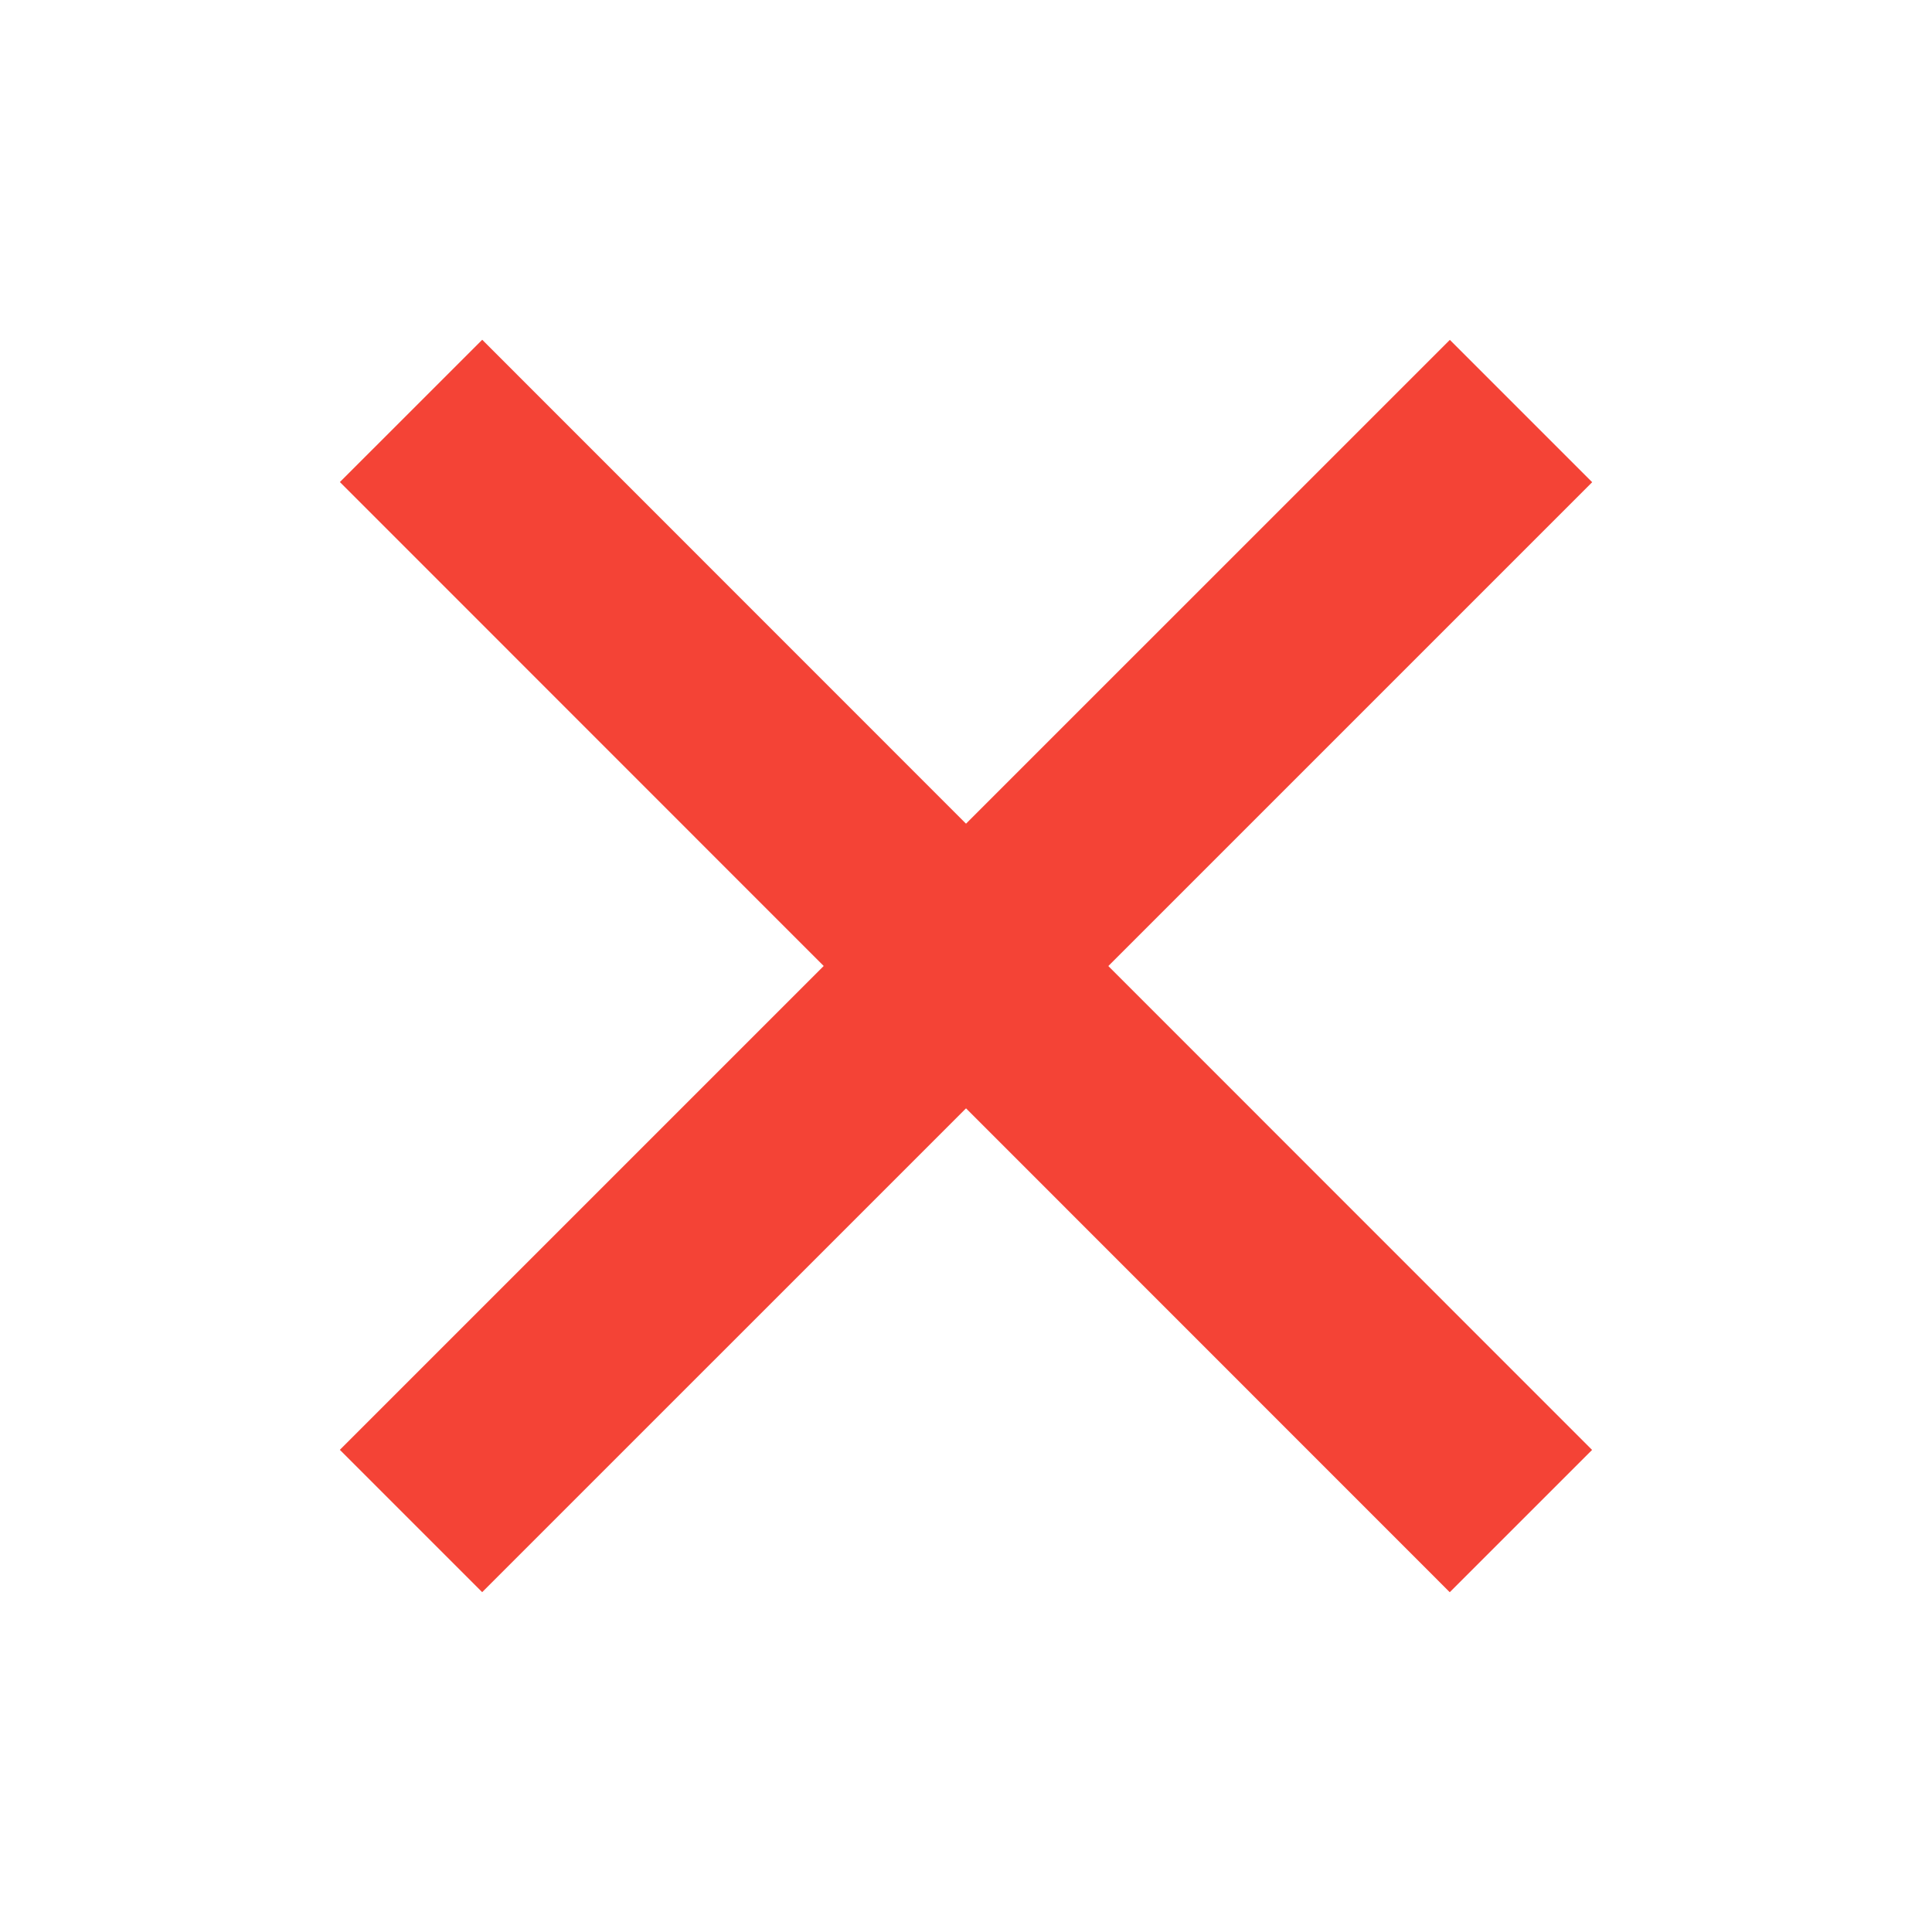
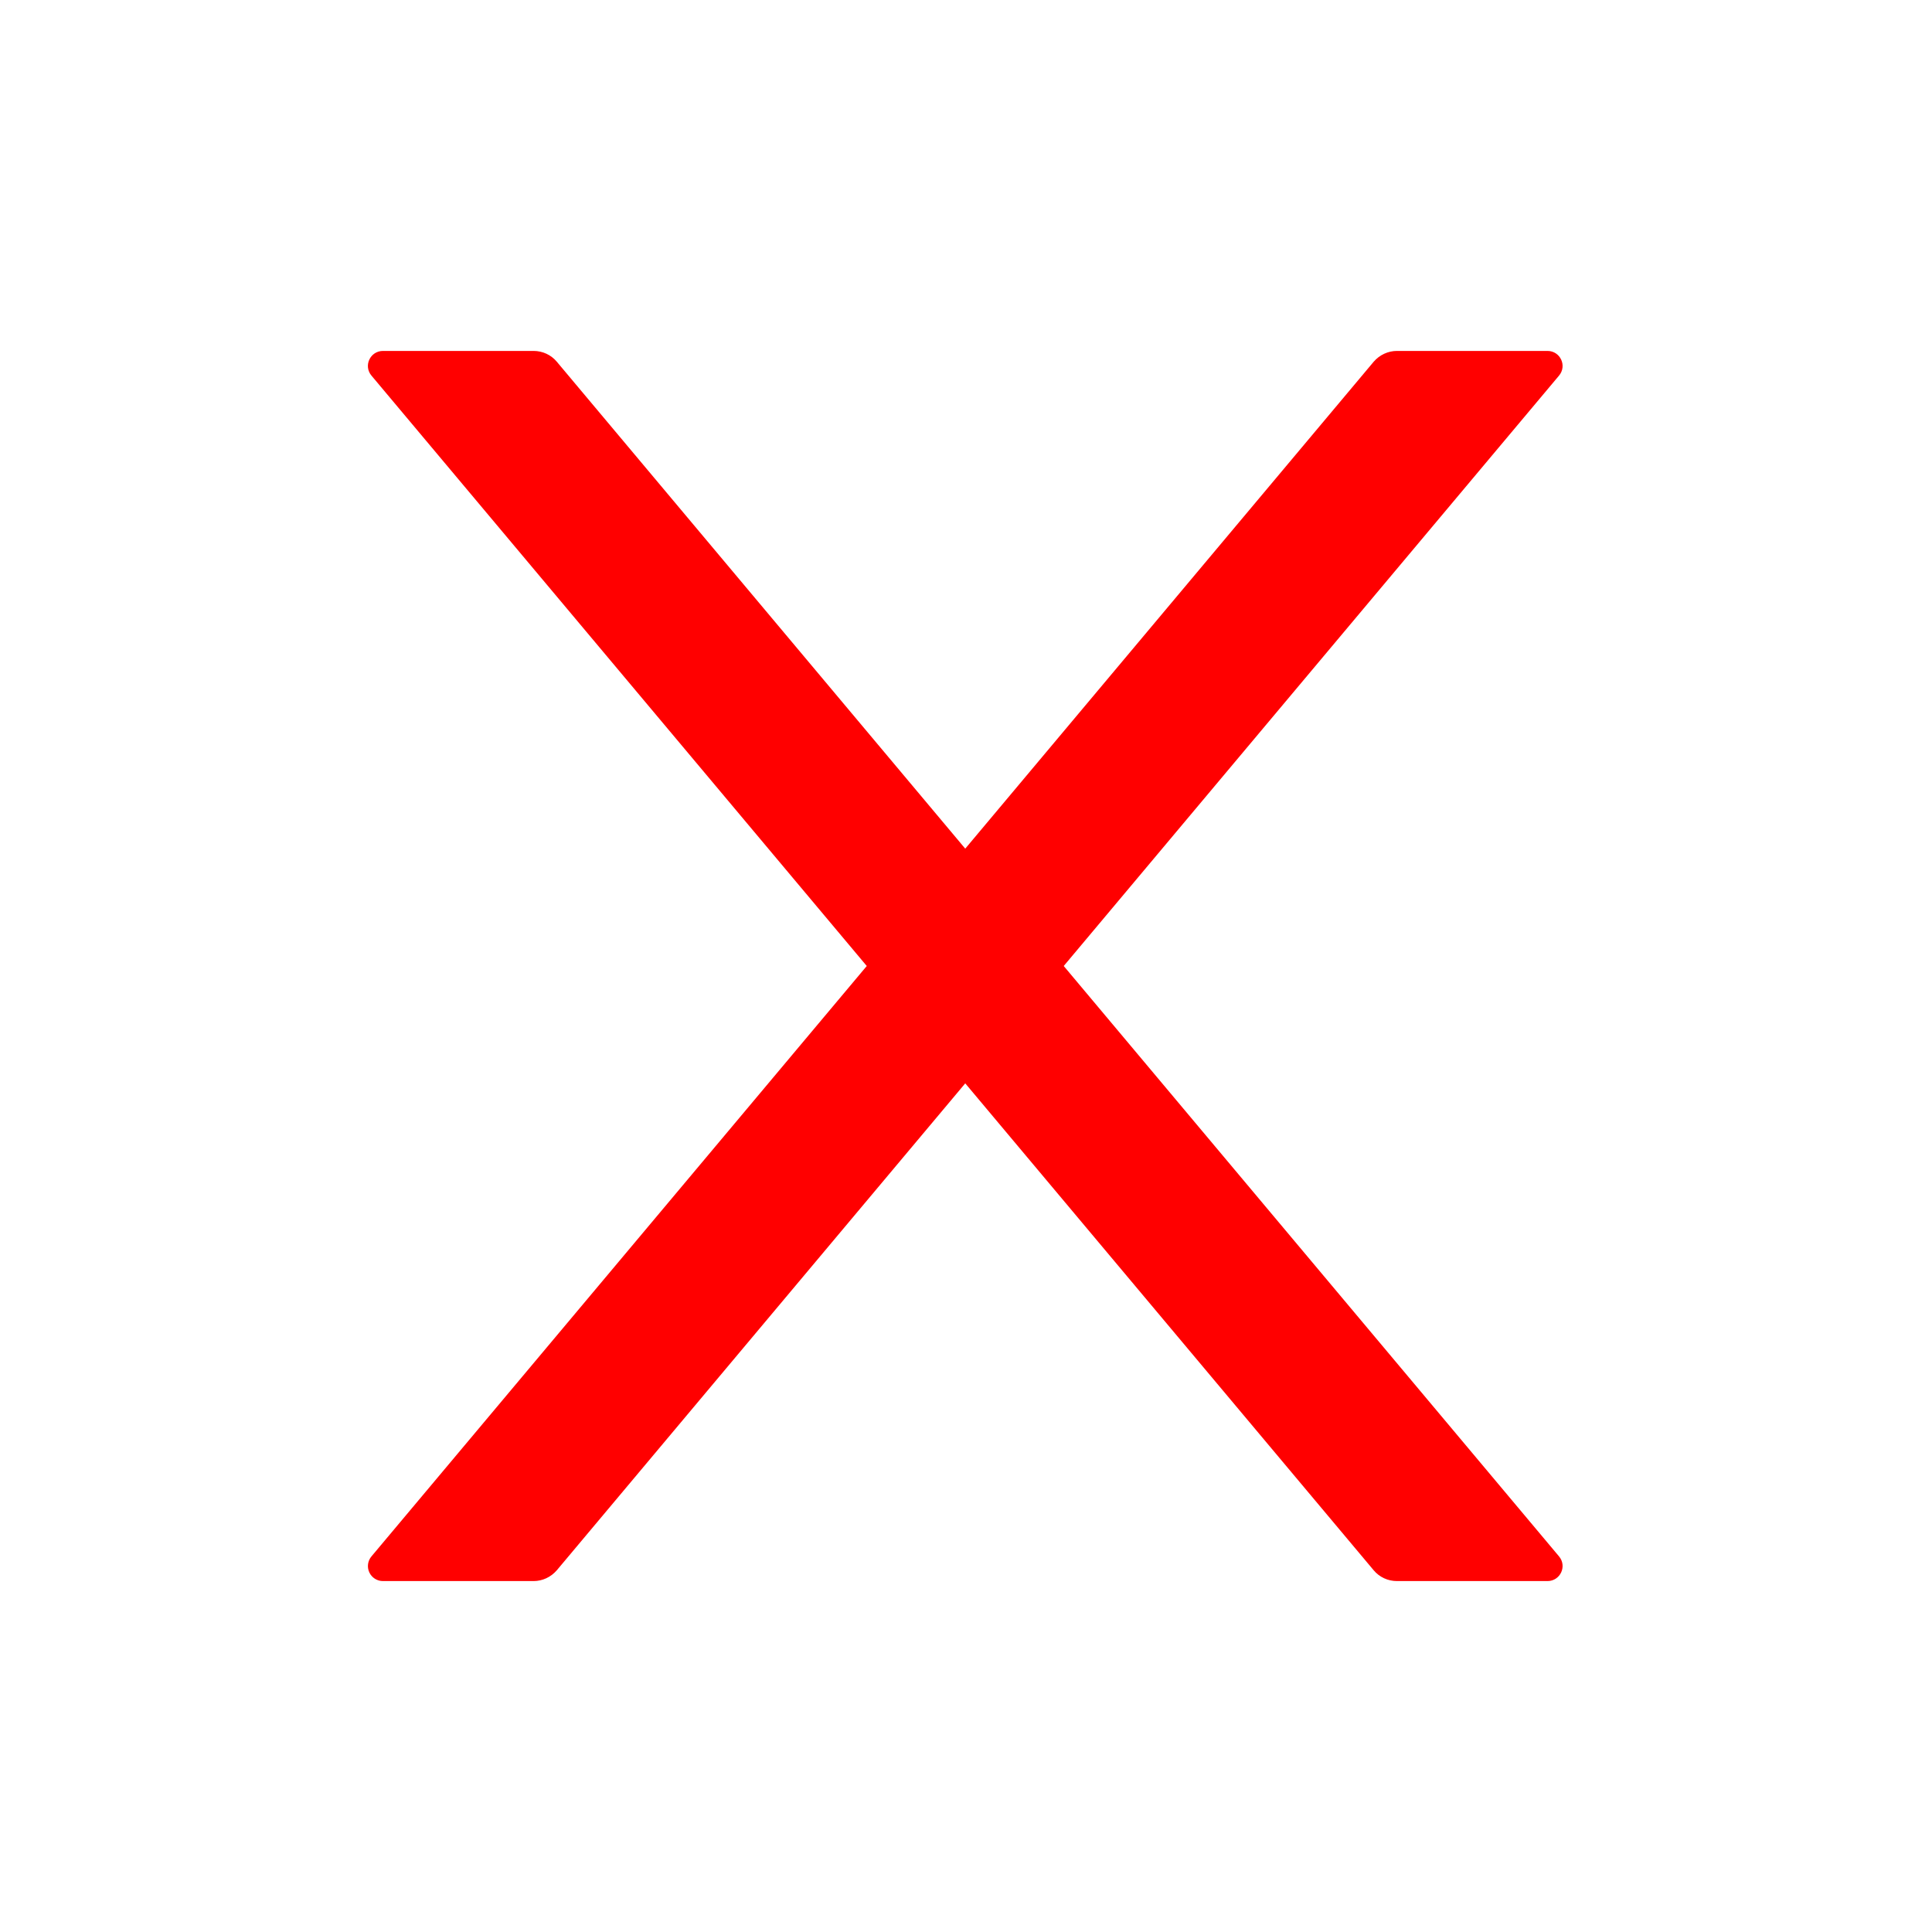
- <svg xmlns="http://www.w3.org/2000/svg" viewBox="0 0 48 48" width="48px" height="48px">
-   <path fill="#F44336" d="M21.5 4.5H26.501V43.5H21.5z" transform="rotate(45.001 24 24)" />
-   <path fill="#F44336" d="M21.5 4.5H26.5V43.501H21.5z" transform="rotate(135.008 24 24)" />
+ <svg xmlns="http://www.w3.org/2000/svg" stroke="currentColor" fill="red" stroke-width="0" viewBox="0 0 1024 1024" height="1em" width="1em">
+   <path d="M563.8 512l262.5-312.9c4.4-5.2.7-13.1-6.1-13.1h-79.8c-4.7 0-9.2 2.1-12.3 5.7L511.6 449.8 295.1 191.7c-3-3.6-7.5-5.7-12.3-5.7H203c-6.8 0-10.5 7.9-6.1 13.1L459.4 512 196.9 824.9A7.95 7.95 0 0 0 203 838h79.8c4.7 0 9.2-2.1 12.3-5.7l216.5-258.1 216.5 258.1c3 3.6 7.5 5.7 12.3 5.7h79.8c6.8 0 10.5-7.9 6.1-13.1L563.8 512z" />
</svg>
